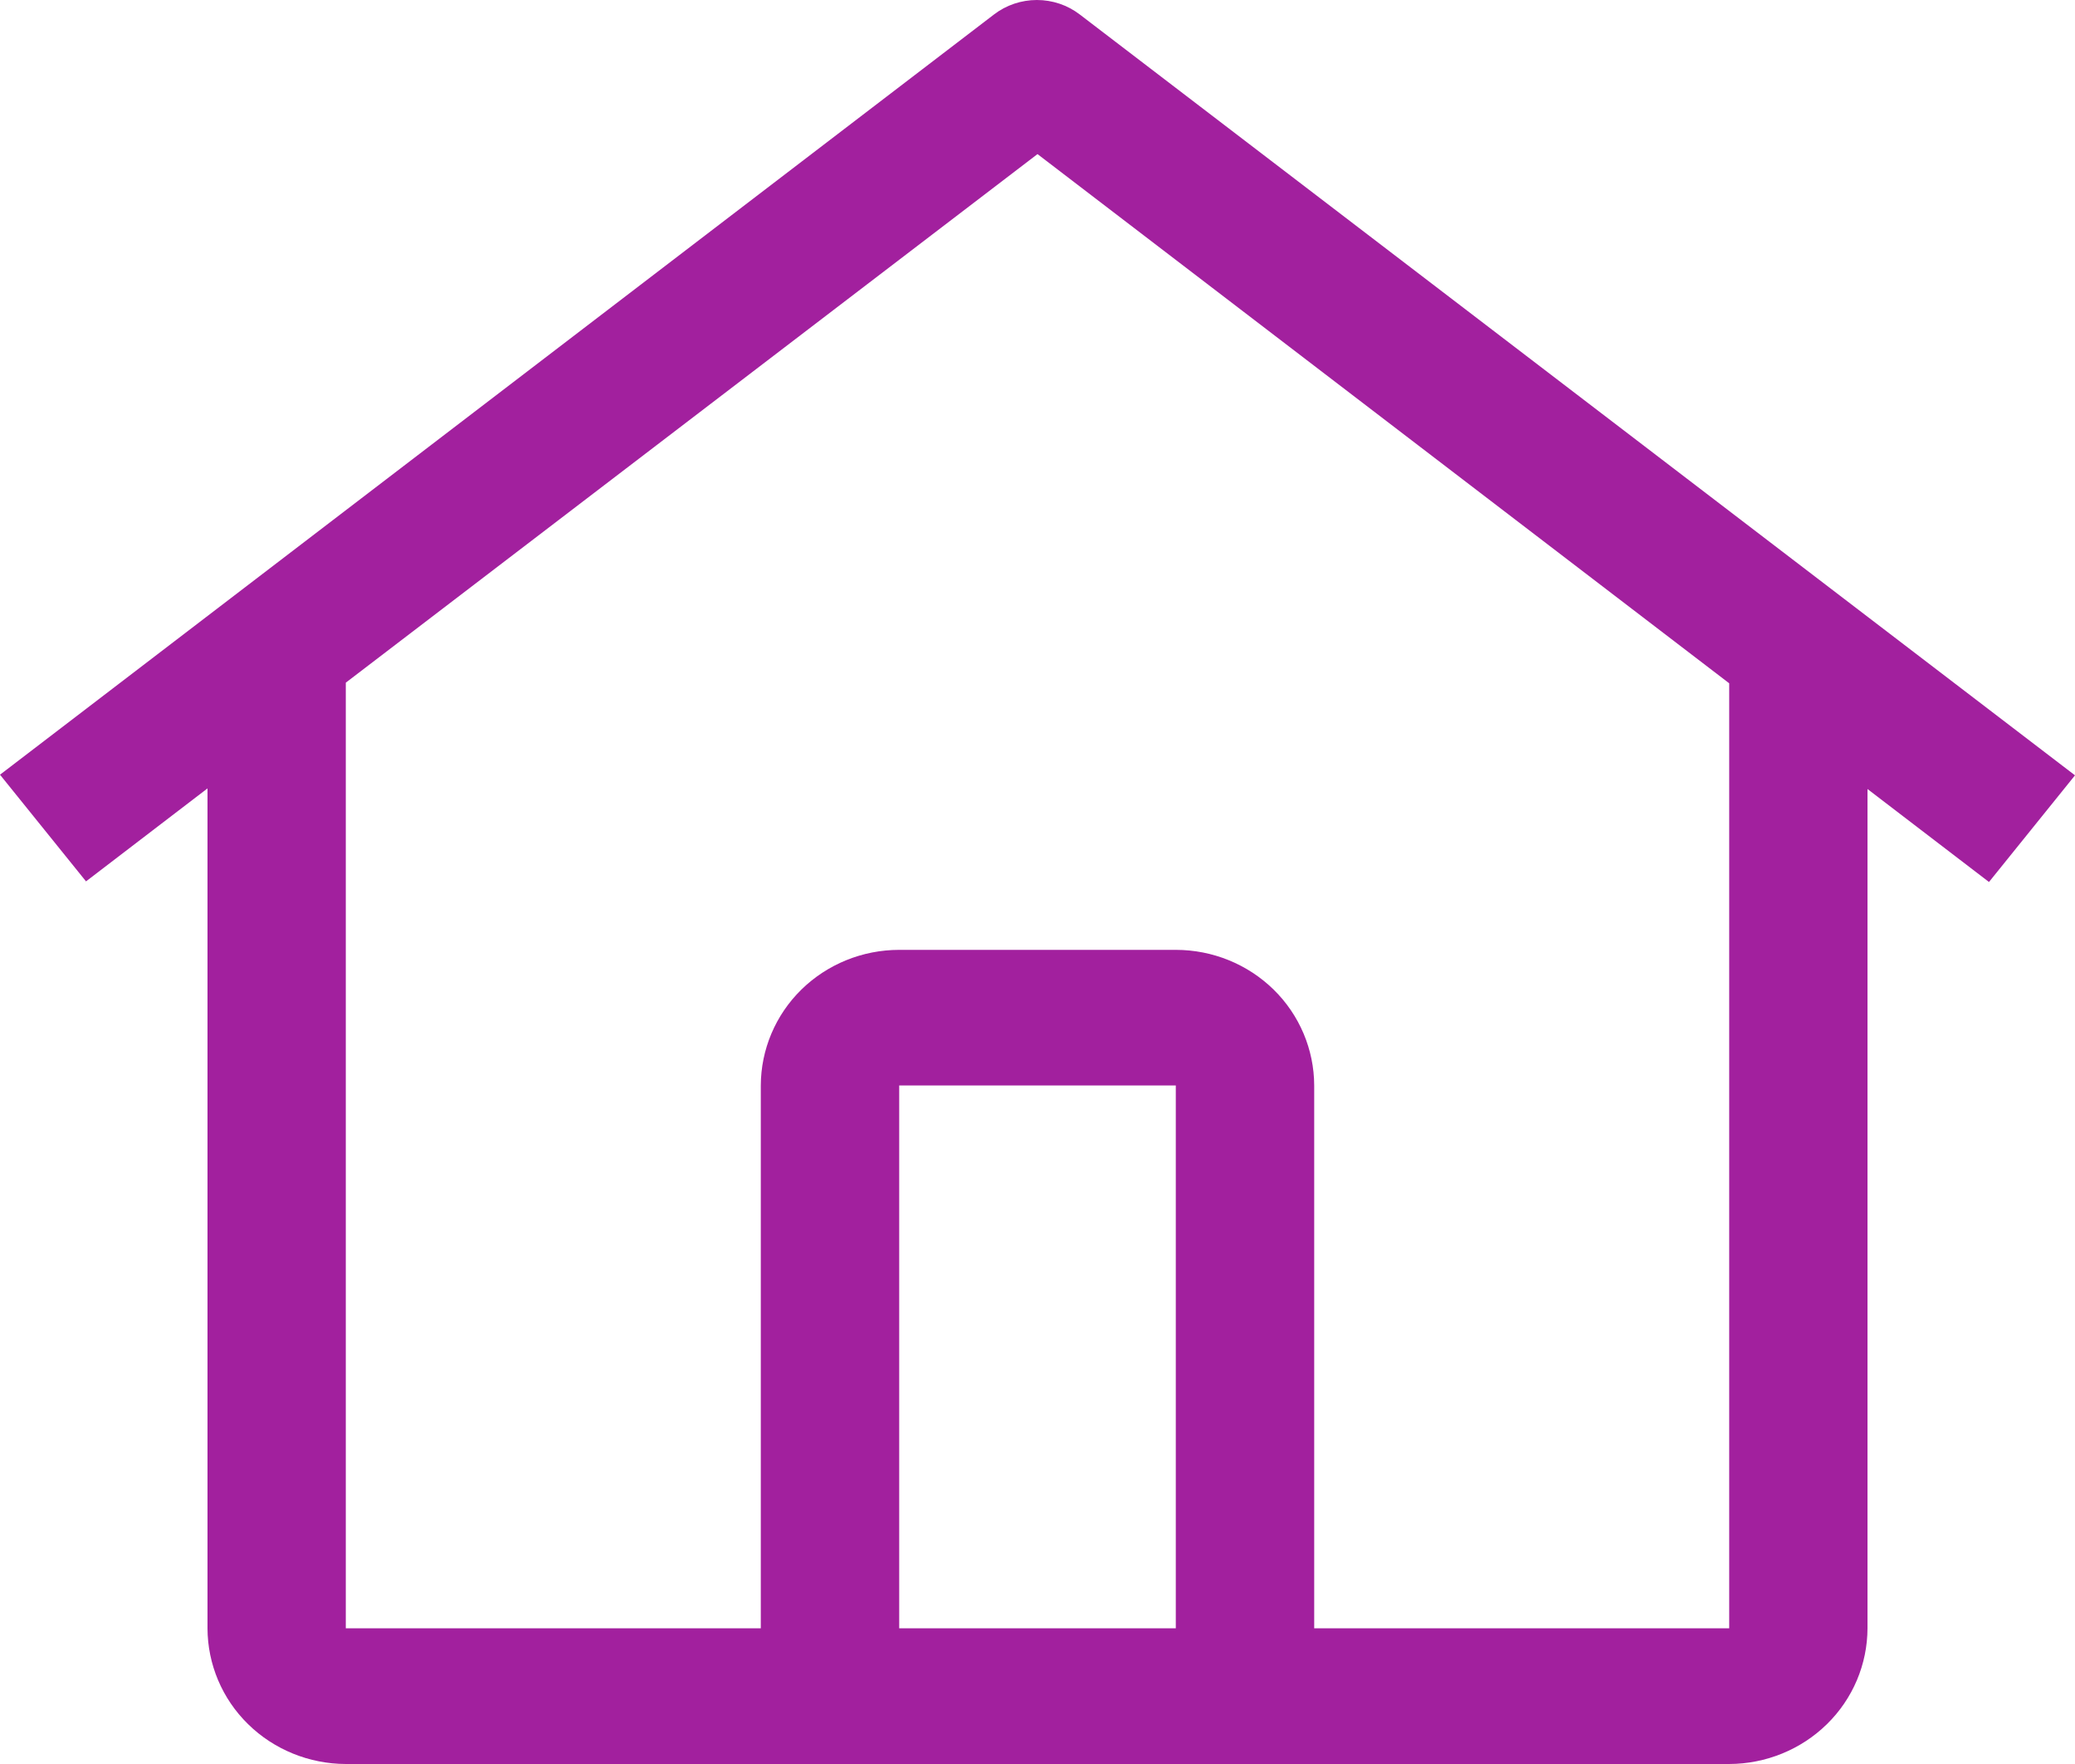
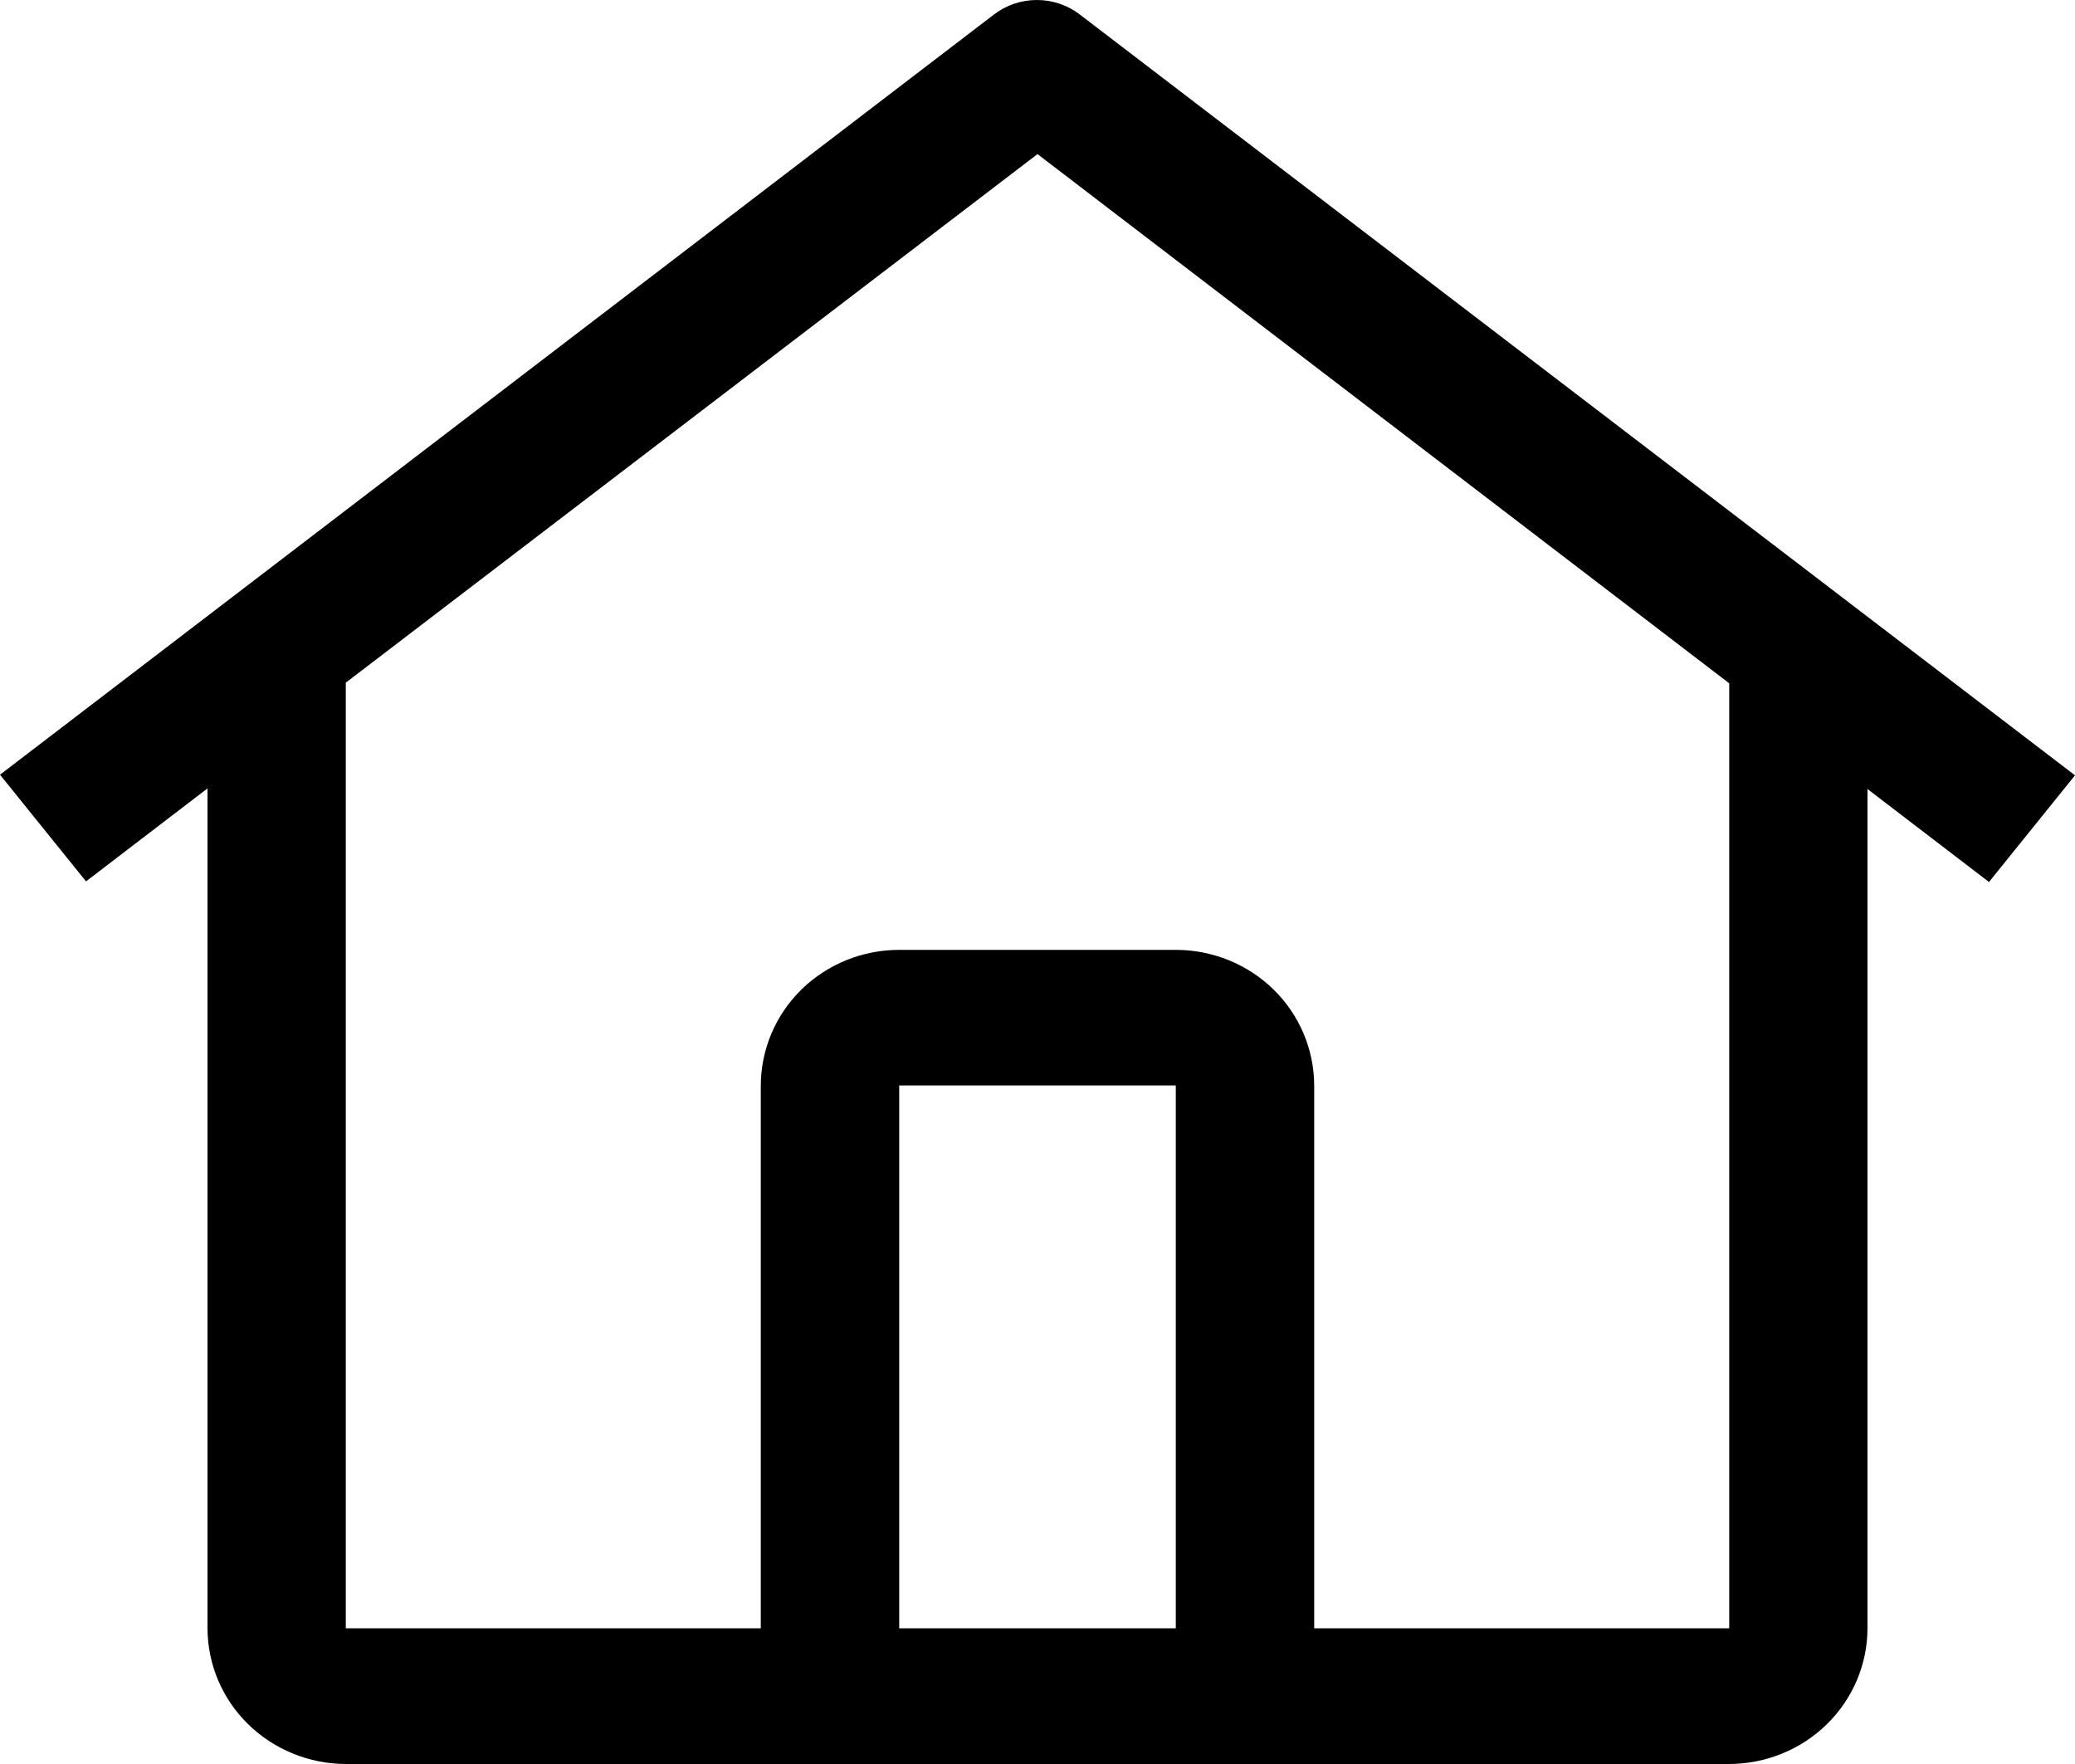
<svg xmlns="http://www.w3.org/2000/svg" width="20" height="17" viewBox="0 0 20 17" fill="none">
-   <path d="M10.408 0.14C10.29 0.049 10.144 0 9.994 0C9.844 0 9.698 0.049 9.58 0.14L0 7.466L0.829 8.494L2 7.598V15.692C2.001 16.039 2.141 16.371 2.391 16.616C2.641 16.861 2.98 16.999 3.333 17H16.667C17.02 16.999 17.359 16.861 17.609 16.616C17.859 16.371 17.999 16.039 18 15.692V7.604L19.171 8.5L20 7.472L10.408 0.14ZM11.333 15.692H8.667V10.461H11.333V15.692ZM12.667 15.692V10.461C12.666 10.115 12.526 9.782 12.276 9.537C12.026 9.292 11.687 9.154 11.333 9.154H8.667C8.313 9.154 7.974 9.292 7.724 9.537C7.474 9.782 7.334 10.115 7.333 10.461V15.692H3.333V6.579L10 1.485L16.667 6.585V15.692H12.667Z" fill="#A2209E" />
+   <path d="M10.408 0.14C10.29 0.049 10.144 0 9.994 0C9.844 0 9.698 0.049 9.58 0.14L0 7.466L0.829 8.494L2 7.598V15.692C2.001 16.039 2.141 16.371 2.391 16.616C2.641 16.861 2.98 16.999 3.333 17H16.667C17.02 16.999 17.359 16.861 17.609 16.616C17.859 16.371 17.999 16.039 18 15.692V7.604L19.171 8.5L20 7.472L10.408 0.14ZM11.333 15.692H8.667V10.461H11.333V15.692ZM12.667 15.692V10.461C12.666 10.115 12.526 9.782 12.276 9.537C12.026 9.292 11.687 9.154 11.333 9.154H8.667C8.313 9.154 7.974 9.292 7.724 9.537C7.474 9.782 7.334 10.115 7.333 10.461V15.692H3.333V6.579L10 1.485L16.667 6.585V15.692H12.667Z" fill="black" />
</svg>
